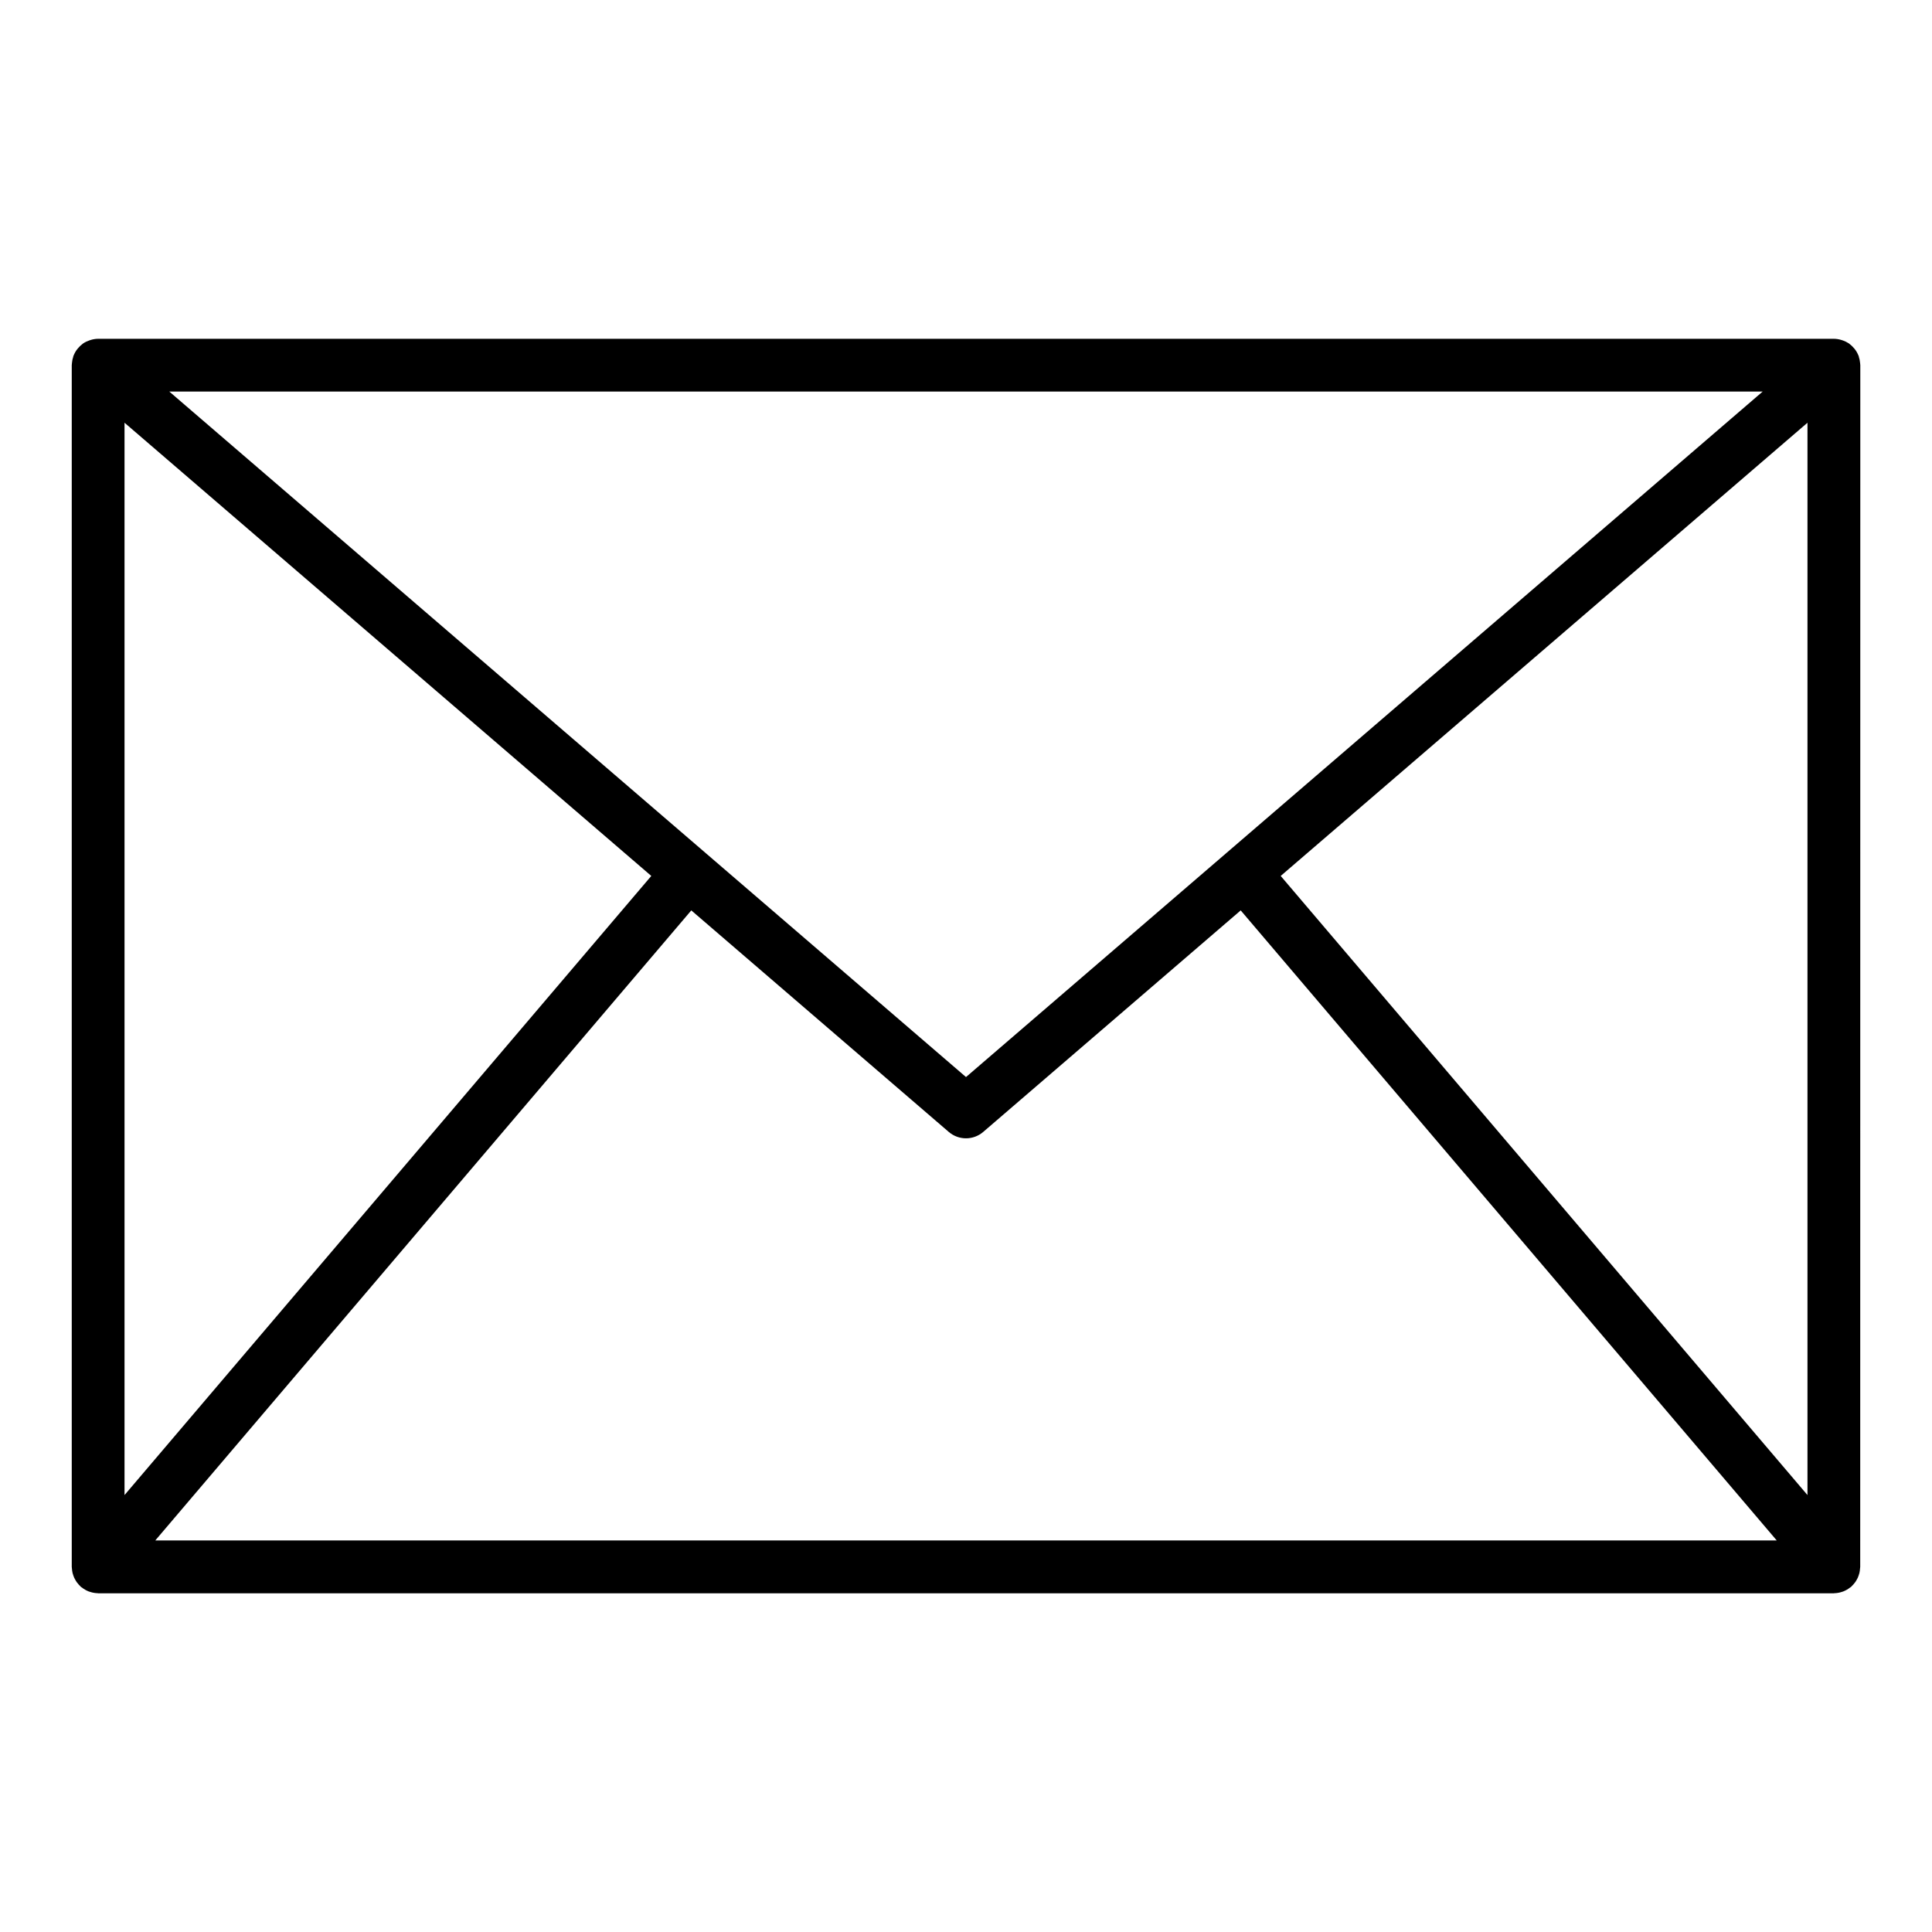
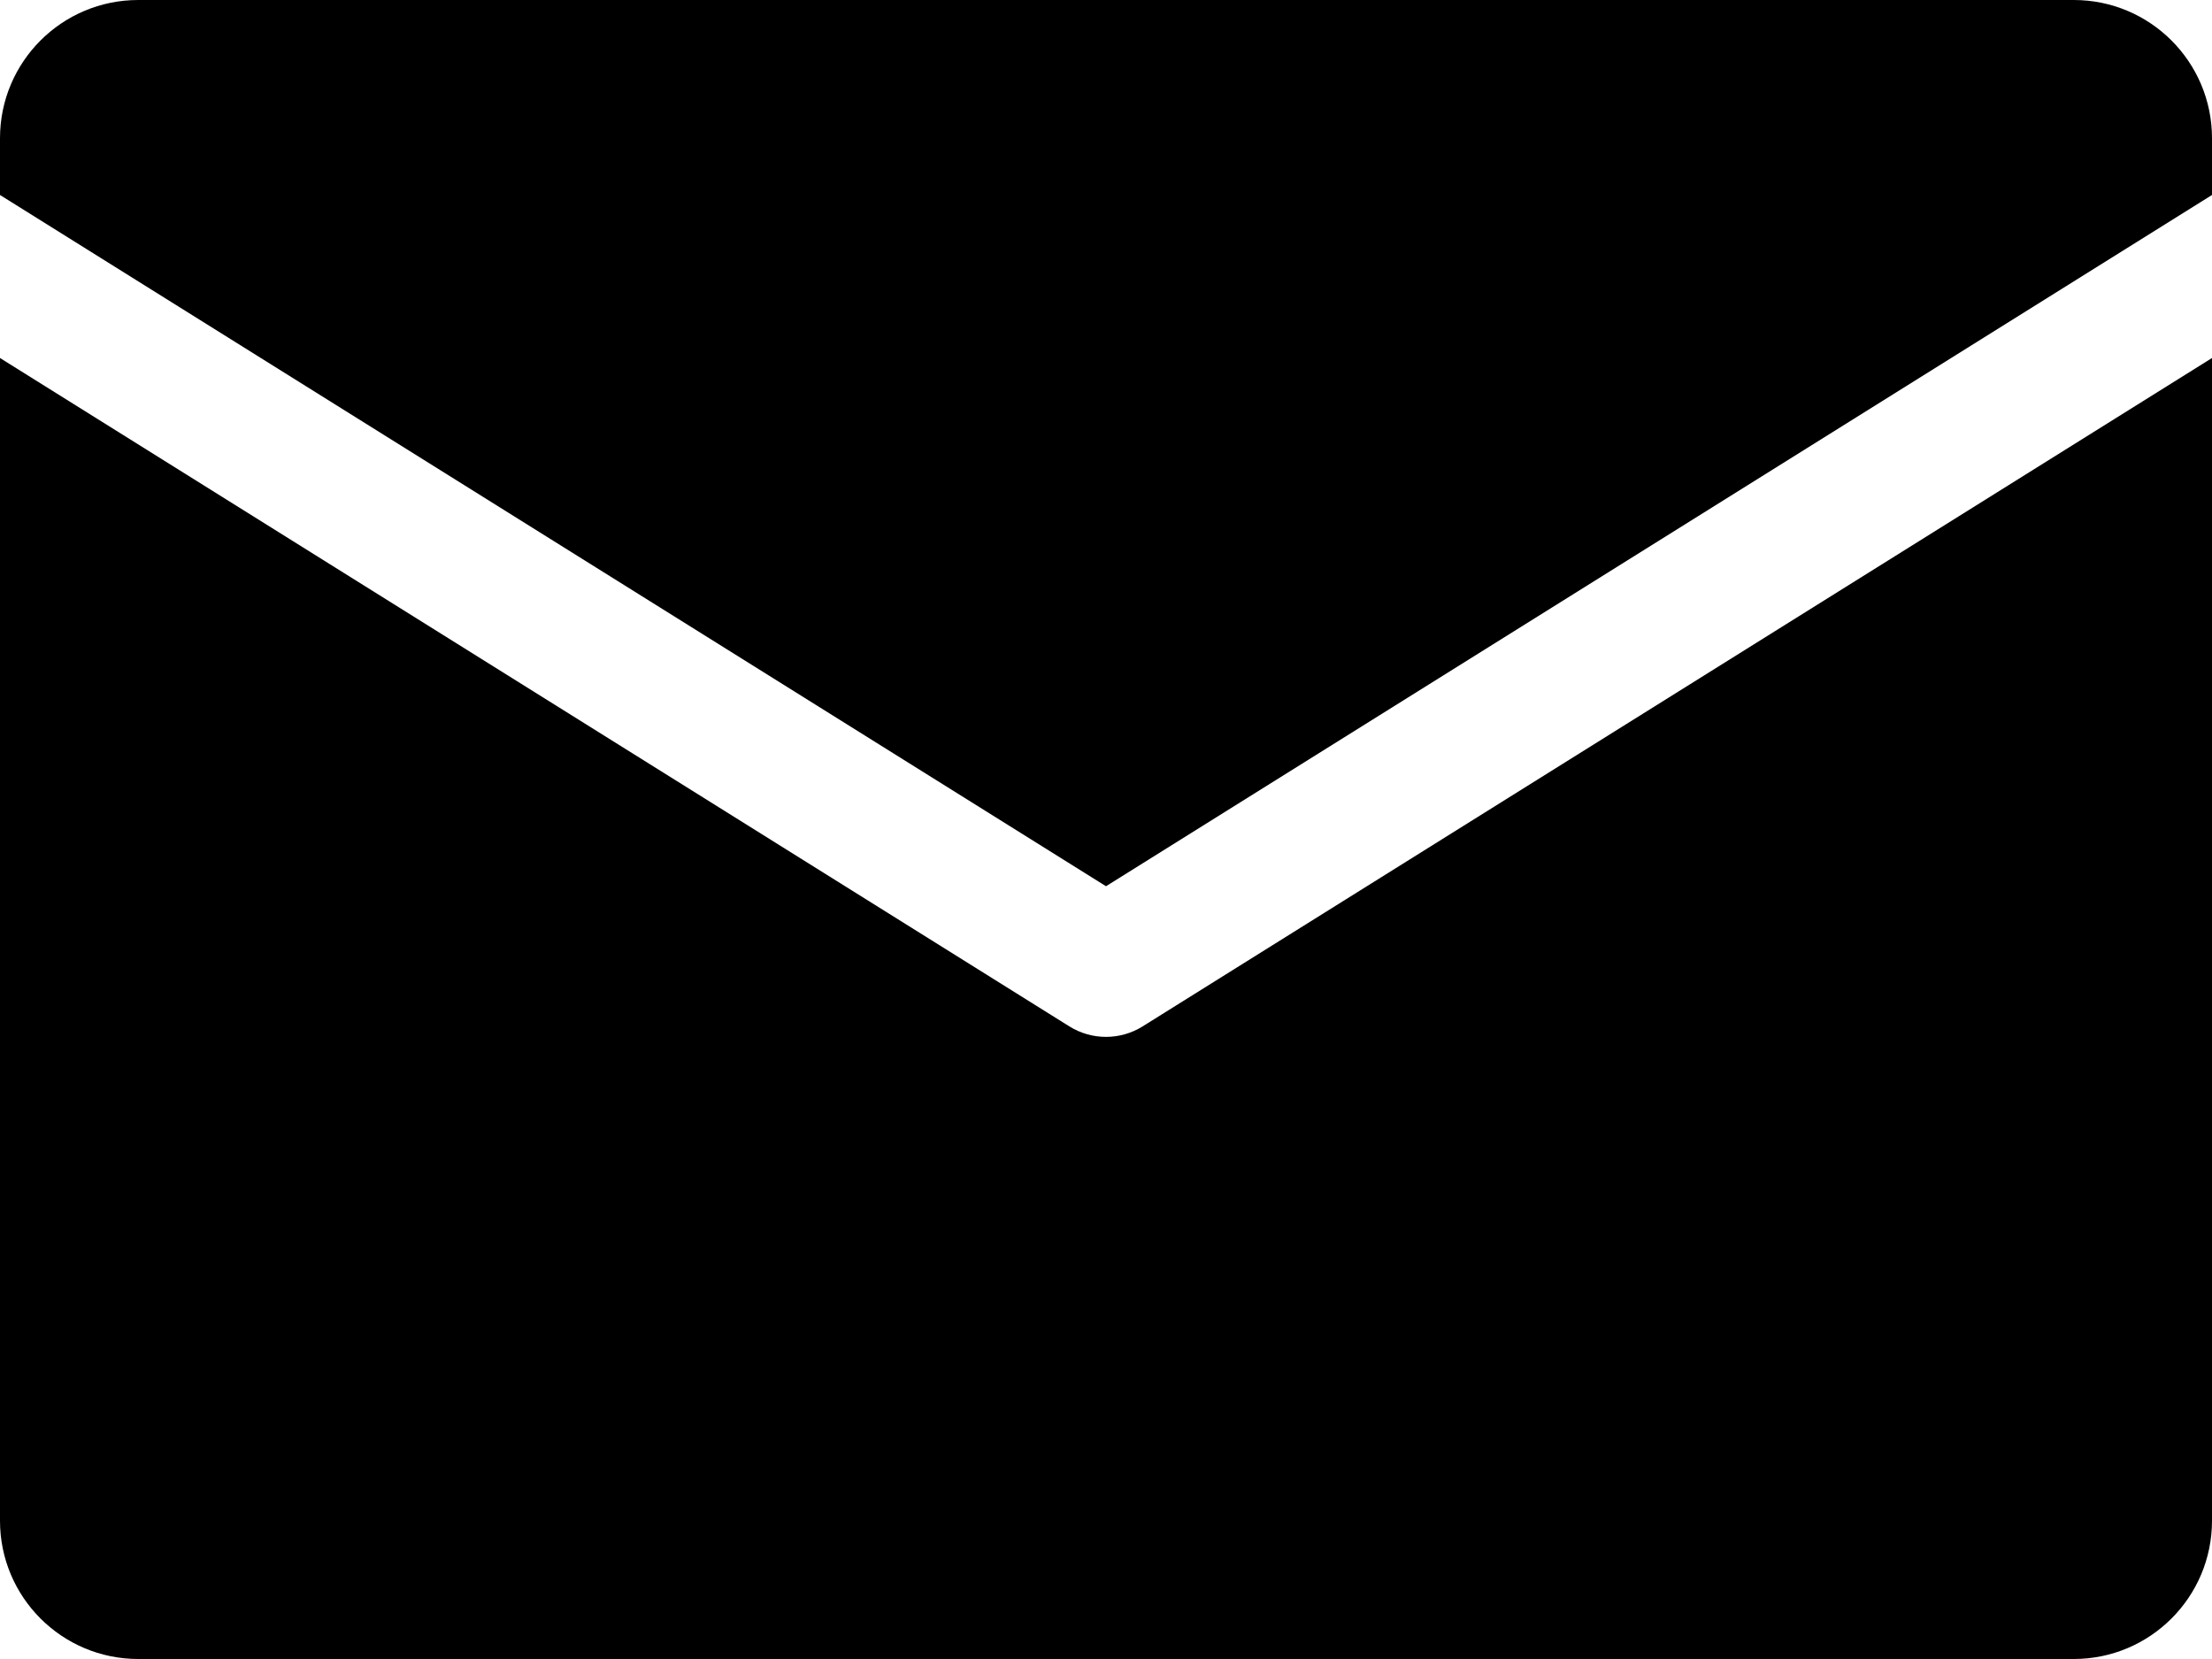
- <svg xmlns="http://www.w3.org/2000/svg" id="Layer_1" data-name="Layer 1" viewBox="0 0 128 128">
-   <path d="M123.25,24.192c0-.018,0-.034-.005-.052s-.007-.063-.009-.094a1.734,1.734,0,0,0-.083-.408c-.006-.018,0-.037-.011-.055s-.01-.015-.013-.023a1.734,1.734,0,0,0-.227-.407c-.021-.028-.043-.053-.066-.08a1.755,1.755,0,0,0-.31-.294c-.012-.009-.022-.02-.034-.028a1.744,1.744,0,0,0-.414-.2c-.034-.012-.068-.022-.1-.032a1.733,1.733,0,0,0-.474-.073H6.5a1.733,1.733,0,0,0-.474.073c-.035.01-.068.02-.1.032a1.744,1.744,0,0,0-.414.2c-.012.008-.022.019-.034.028a1.755,1.755,0,0,0-.31.294c-.022.027-.045.052-.066.08a1.734,1.734,0,0,0-.227.407c0,.008-.01.015-.013.023s-.005.037-.011.055a1.734,1.734,0,0,0-.083.408c0,.032-.009.063-.009.094s-.005.034-.005.052v79.615c0,.023.006.045.007.068a1.737,1.737,0,0,0,.019.188c.008.051.015.1.027.152a1.74,1.74,0,0,0,.056.179c.017.047.033.094.054.139a1.729,1.729,0,0,0,.093.172c.024.04.048.081.075.119a1.743,1.743,0,0,0,.125.152c.033.036.066.072.1.106.021.019.037.042.059.061s.036.017.052.03a1.736,1.736,0,0,0,.452.263c.035.014.071.022.107.033a1.732,1.732,0,0,0,.488.085c.012,0,.023.006.035.006l.023,0H121.478l.023,0c.012,0,.023-.006.034-.006a1.732,1.732,0,0,0,.489-.085c.035-.011.07-.019.1-.033a1.736,1.736,0,0,0,.453-.263c.016-.013.036-.017.052-.03s.038-.042.059-.061c.036-.034.069-.069.1-.106a1.743,1.743,0,0,0,.125-.152c.027-.038.051-.078.075-.119a1.729,1.729,0,0,0,.093-.172c.021-.045.037-.092.054-.139a1.74,1.74,0,0,0,.056-.179c.012-.05.019-.1.027-.152a1.737,1.737,0,0,0,.019-.188c0-.023.007-.045.007-.068ZM45.8,60.316,62.858,74.993a1.751,1.751,0,0,0,2.283,0L82.2,60.316l35.512,41.741H10.289ZM8.25,99.052V28.007l34.9,30.026Zm76.6-41.019,34.9-30.026V99.052Zm31.931-32.091L81.276,56.493c-.006.005-.014.008-.02.014s-.012.014-.019.02L64,71.358,46.763,56.527c-.007-.006-.012-.014-.019-.02l-.02-.014L11.217,25.942Z" />
+ <svg xmlns="http://www.w3.org/2000/svg" viewBox="0 0 128 96" id="email">
+   <g data-name="Layer 2">
+     <path d="M0 11.283V8a8 8 0 0 1 8-8h112a8 8 0 0 1 8 8v3.283l-64 40zm66.12 48.11a4.004 4.004 0 0 1-4.24 0L0 20.717V88a8 8 0 0 0 8 8h112a8 8 0 0 0 8-8V20.717z" />
+   </g>
</svg>
